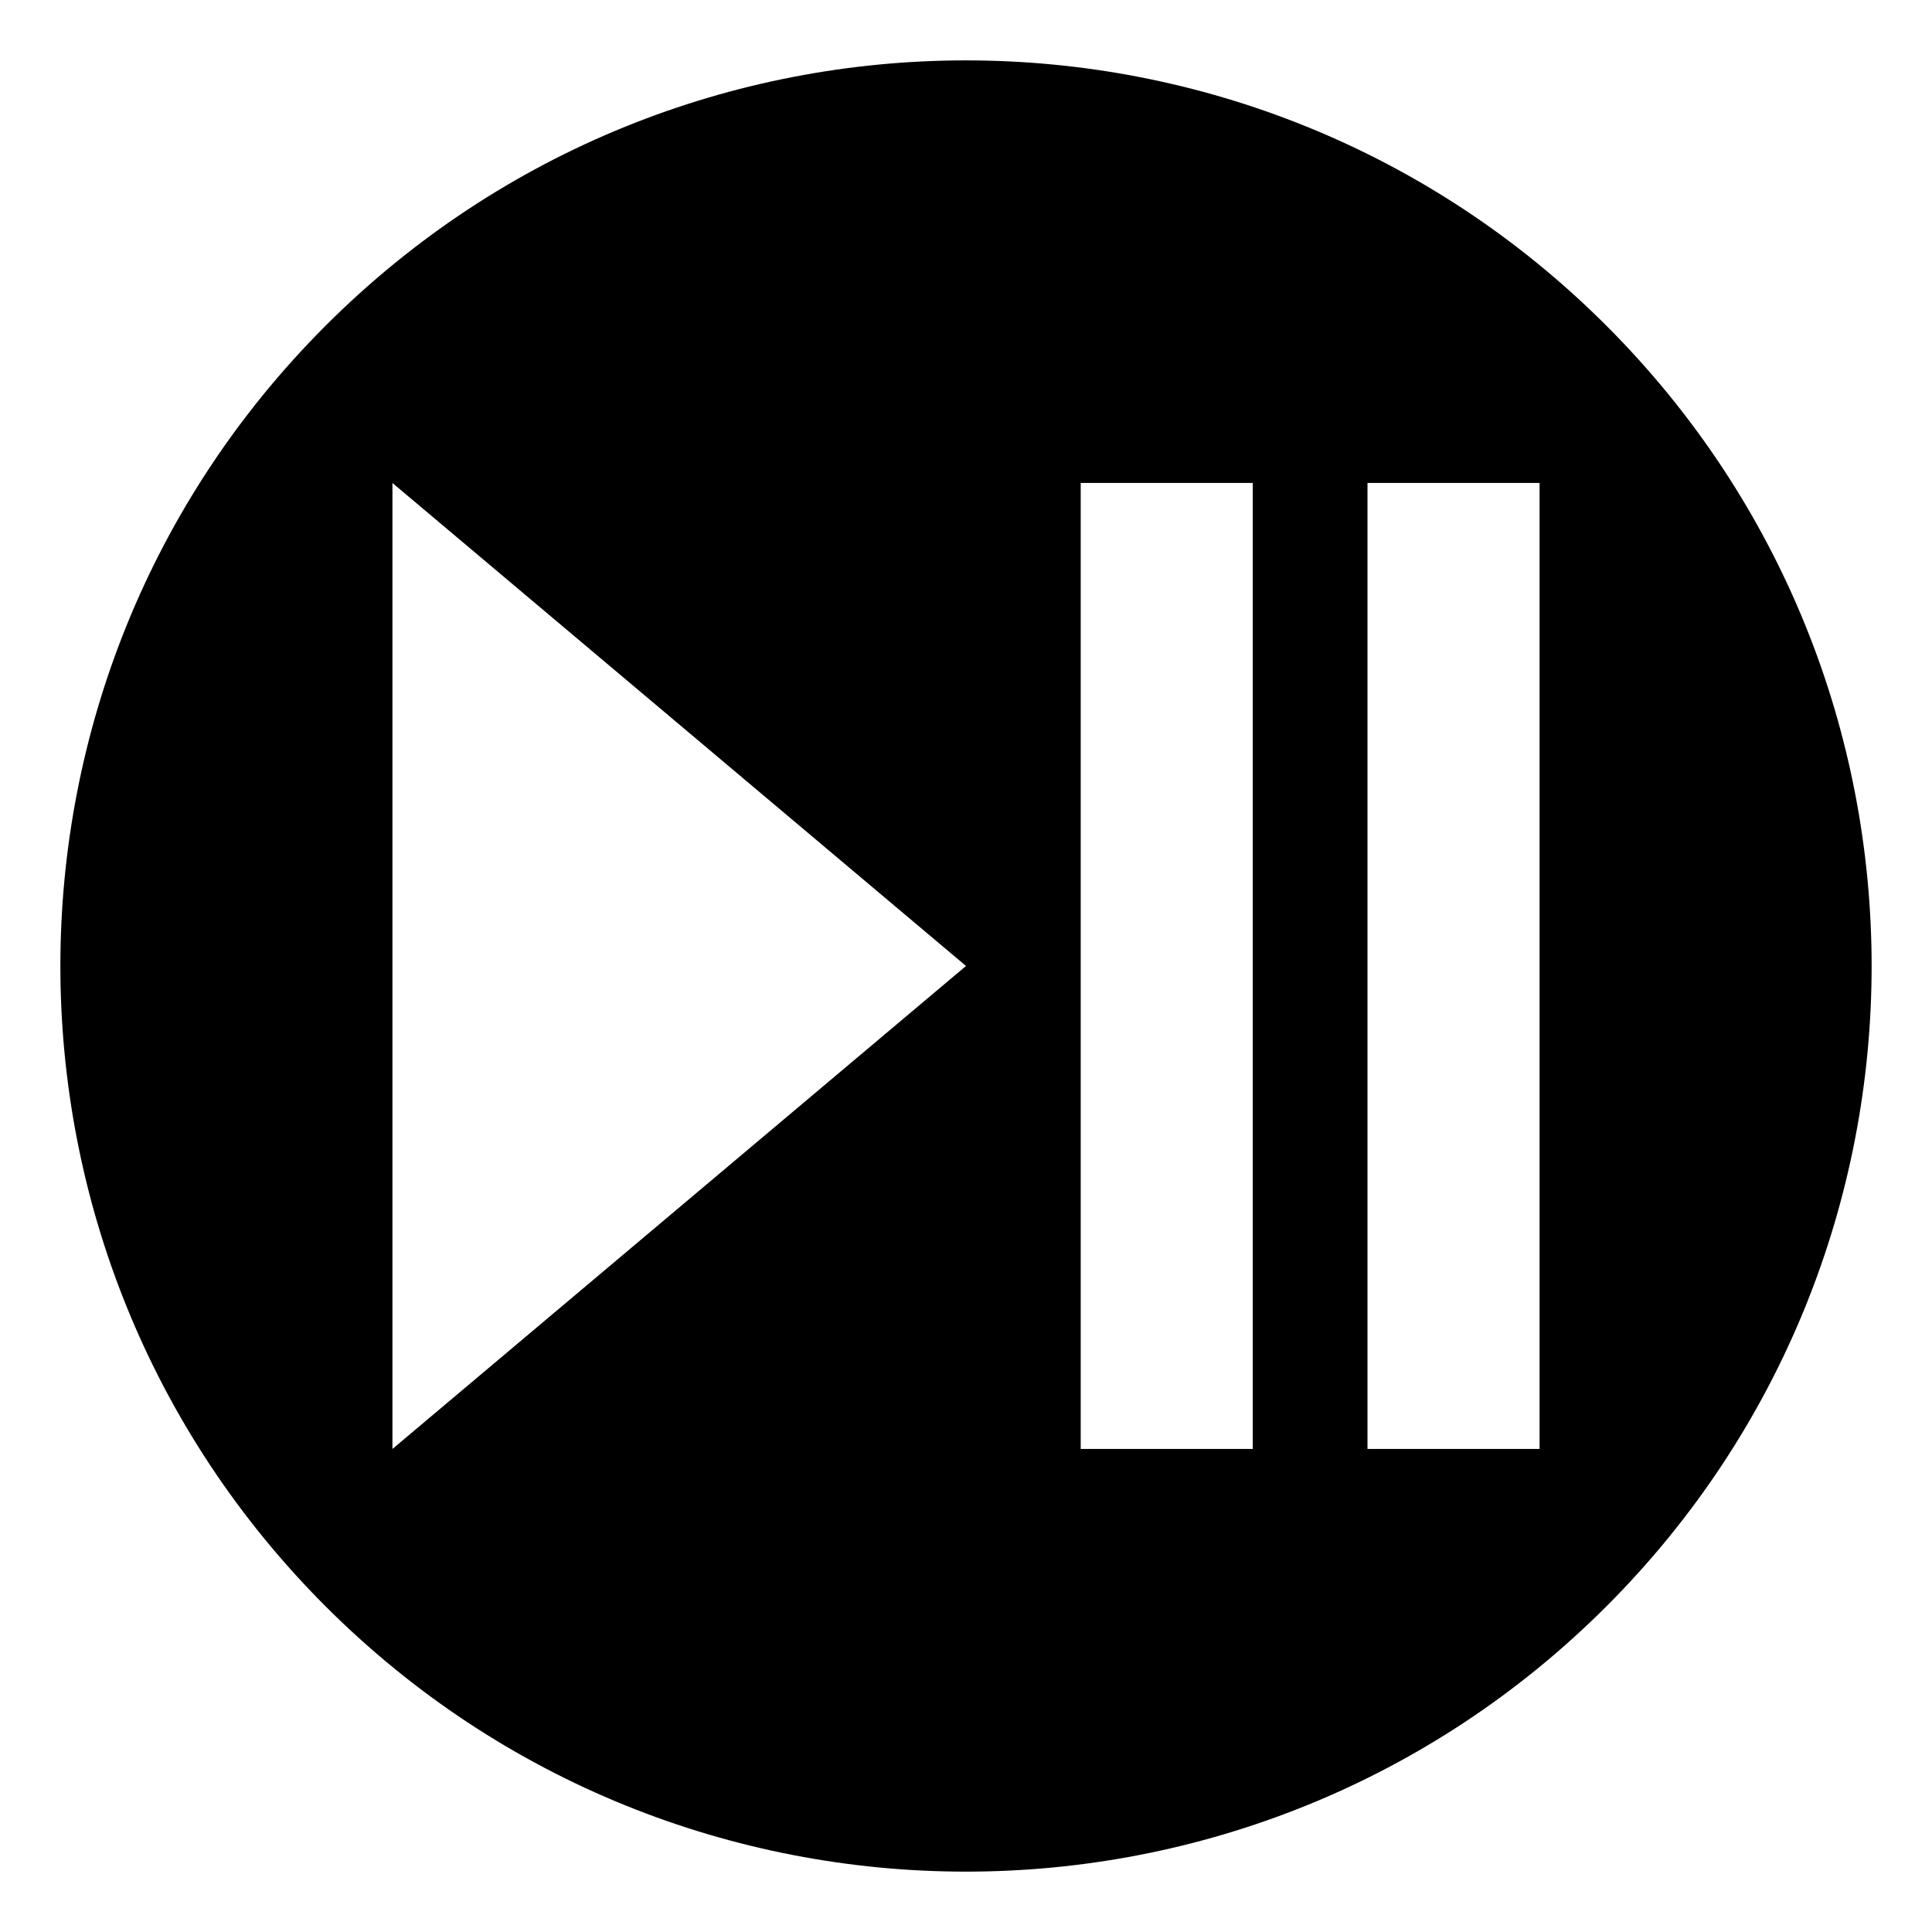
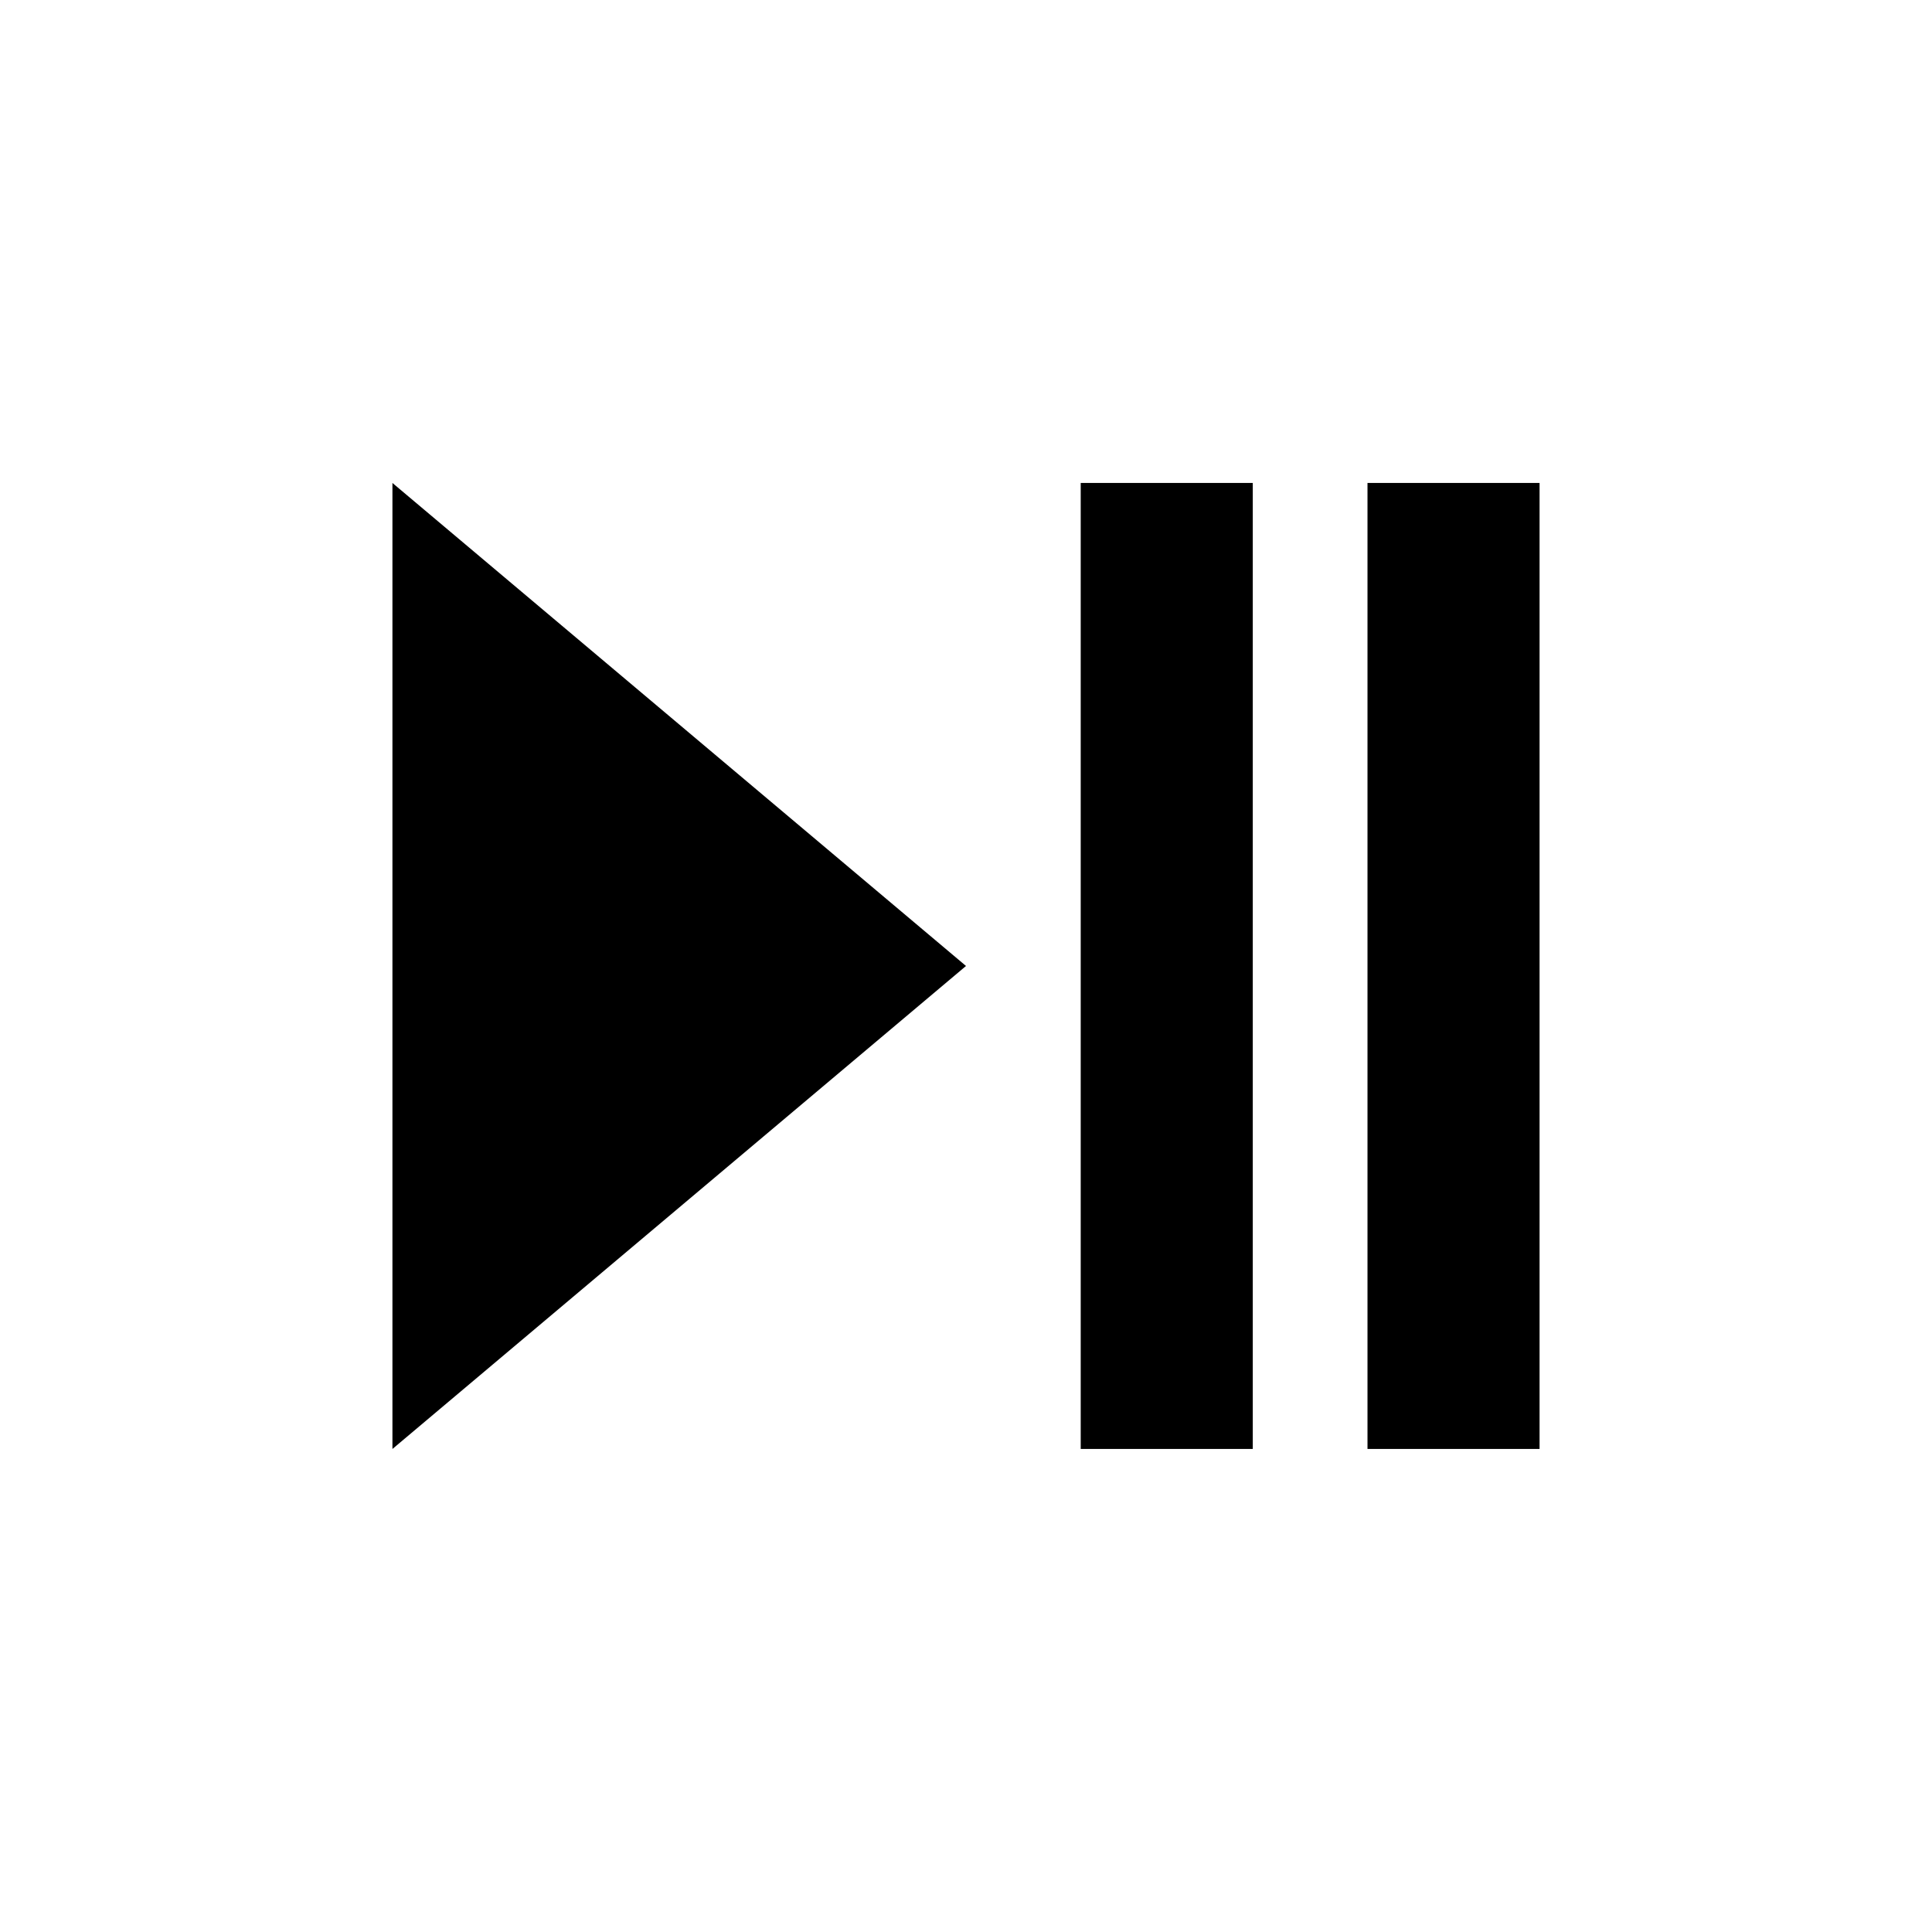
- <svg xmlns="http://www.w3.org/2000/svg" viewBox="0 0 64 64" enable-background="new 0 0 64 64">
-   <path d="m53.213 10.788c-11.715-11.717-30.711-11.717-42.426 0-11.716 11.715-11.716 30.711 0 42.426 11.715 11.715 30.711 11.715 42.426 0 11.716-11.715 11.716-30.711 0-42.426m-40.213 37.211v-32l19 16-19 16m28.5 0h-5.7v-32h5.7v32m9.5 0h-5.7v-32h5.7v32" />
+ <svg xmlns="http://www.w3.org/2000/svg" viewBox="0 0 64 64" enable-background="new 0 0 64 64" version="1.1" id="svg1602">
+   <defs id="defs1606" />
+   <path d="m 13,47.999 v -32 l 19,16 -19,16 m 28.5,0 h -5.7 v -32 h 5.7 v 32 m 9.5,0 h -5.7 v -32 H 51 v 32" id="path1600" />
</svg>
